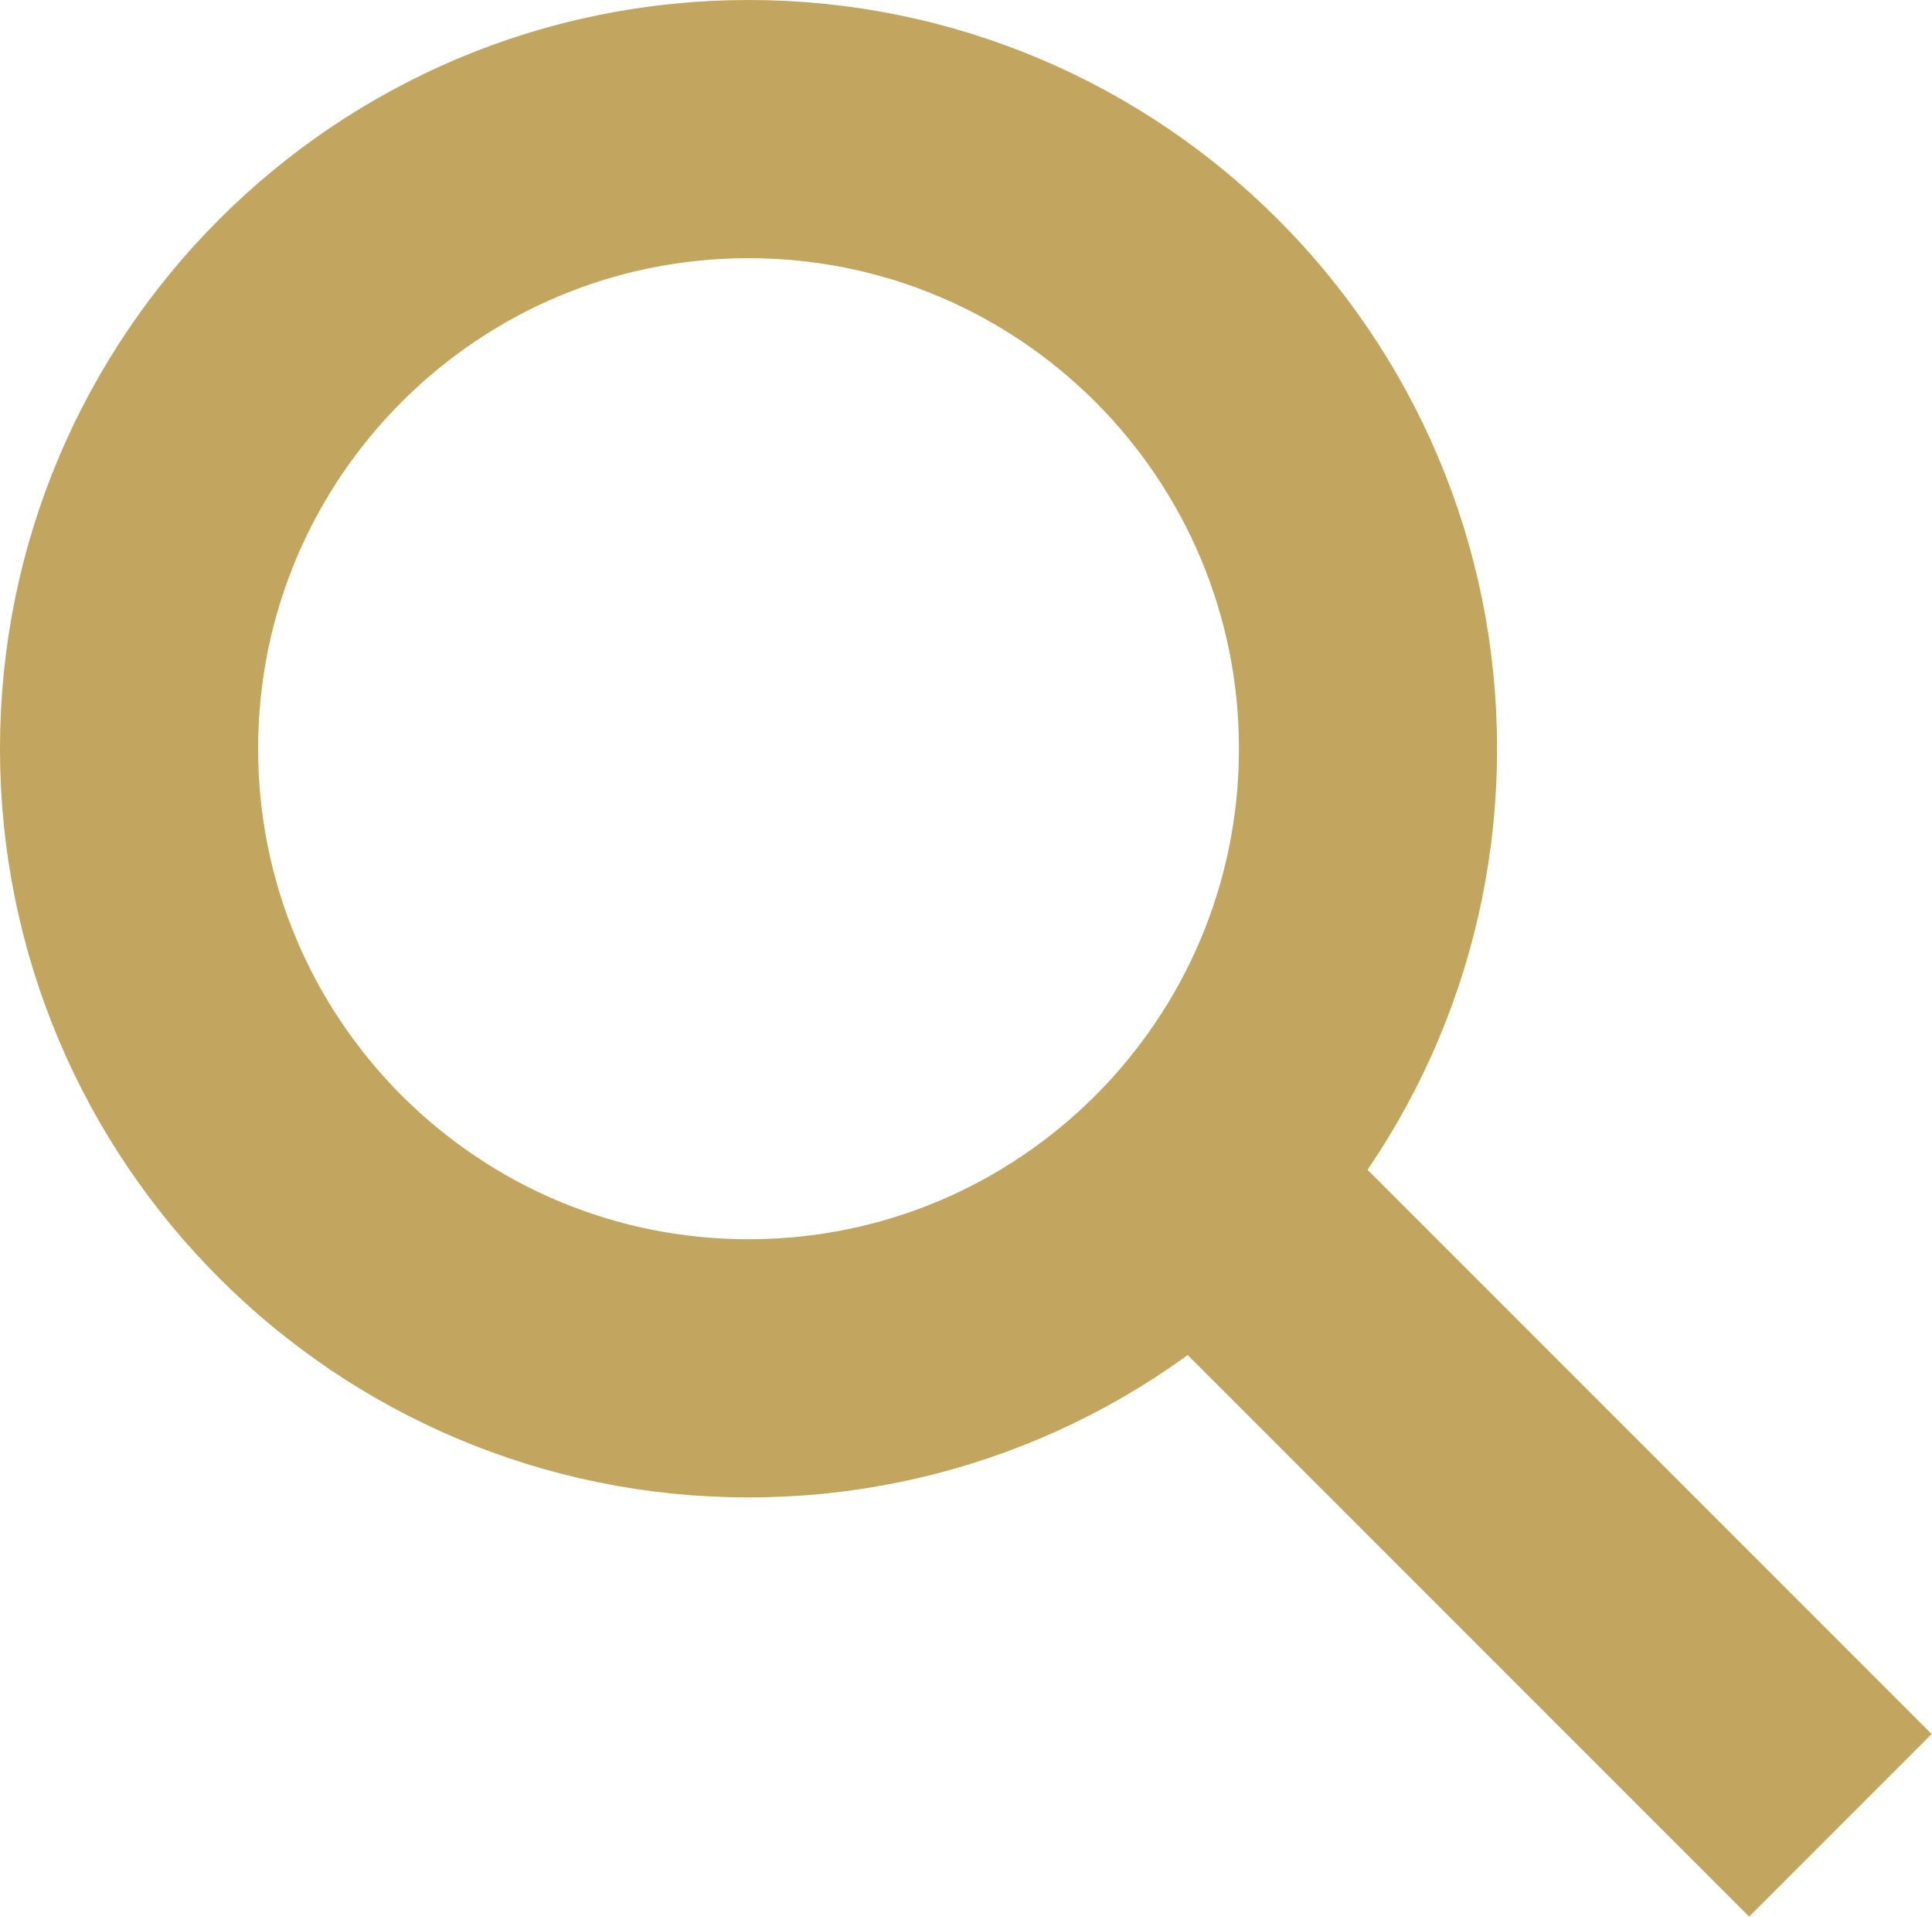
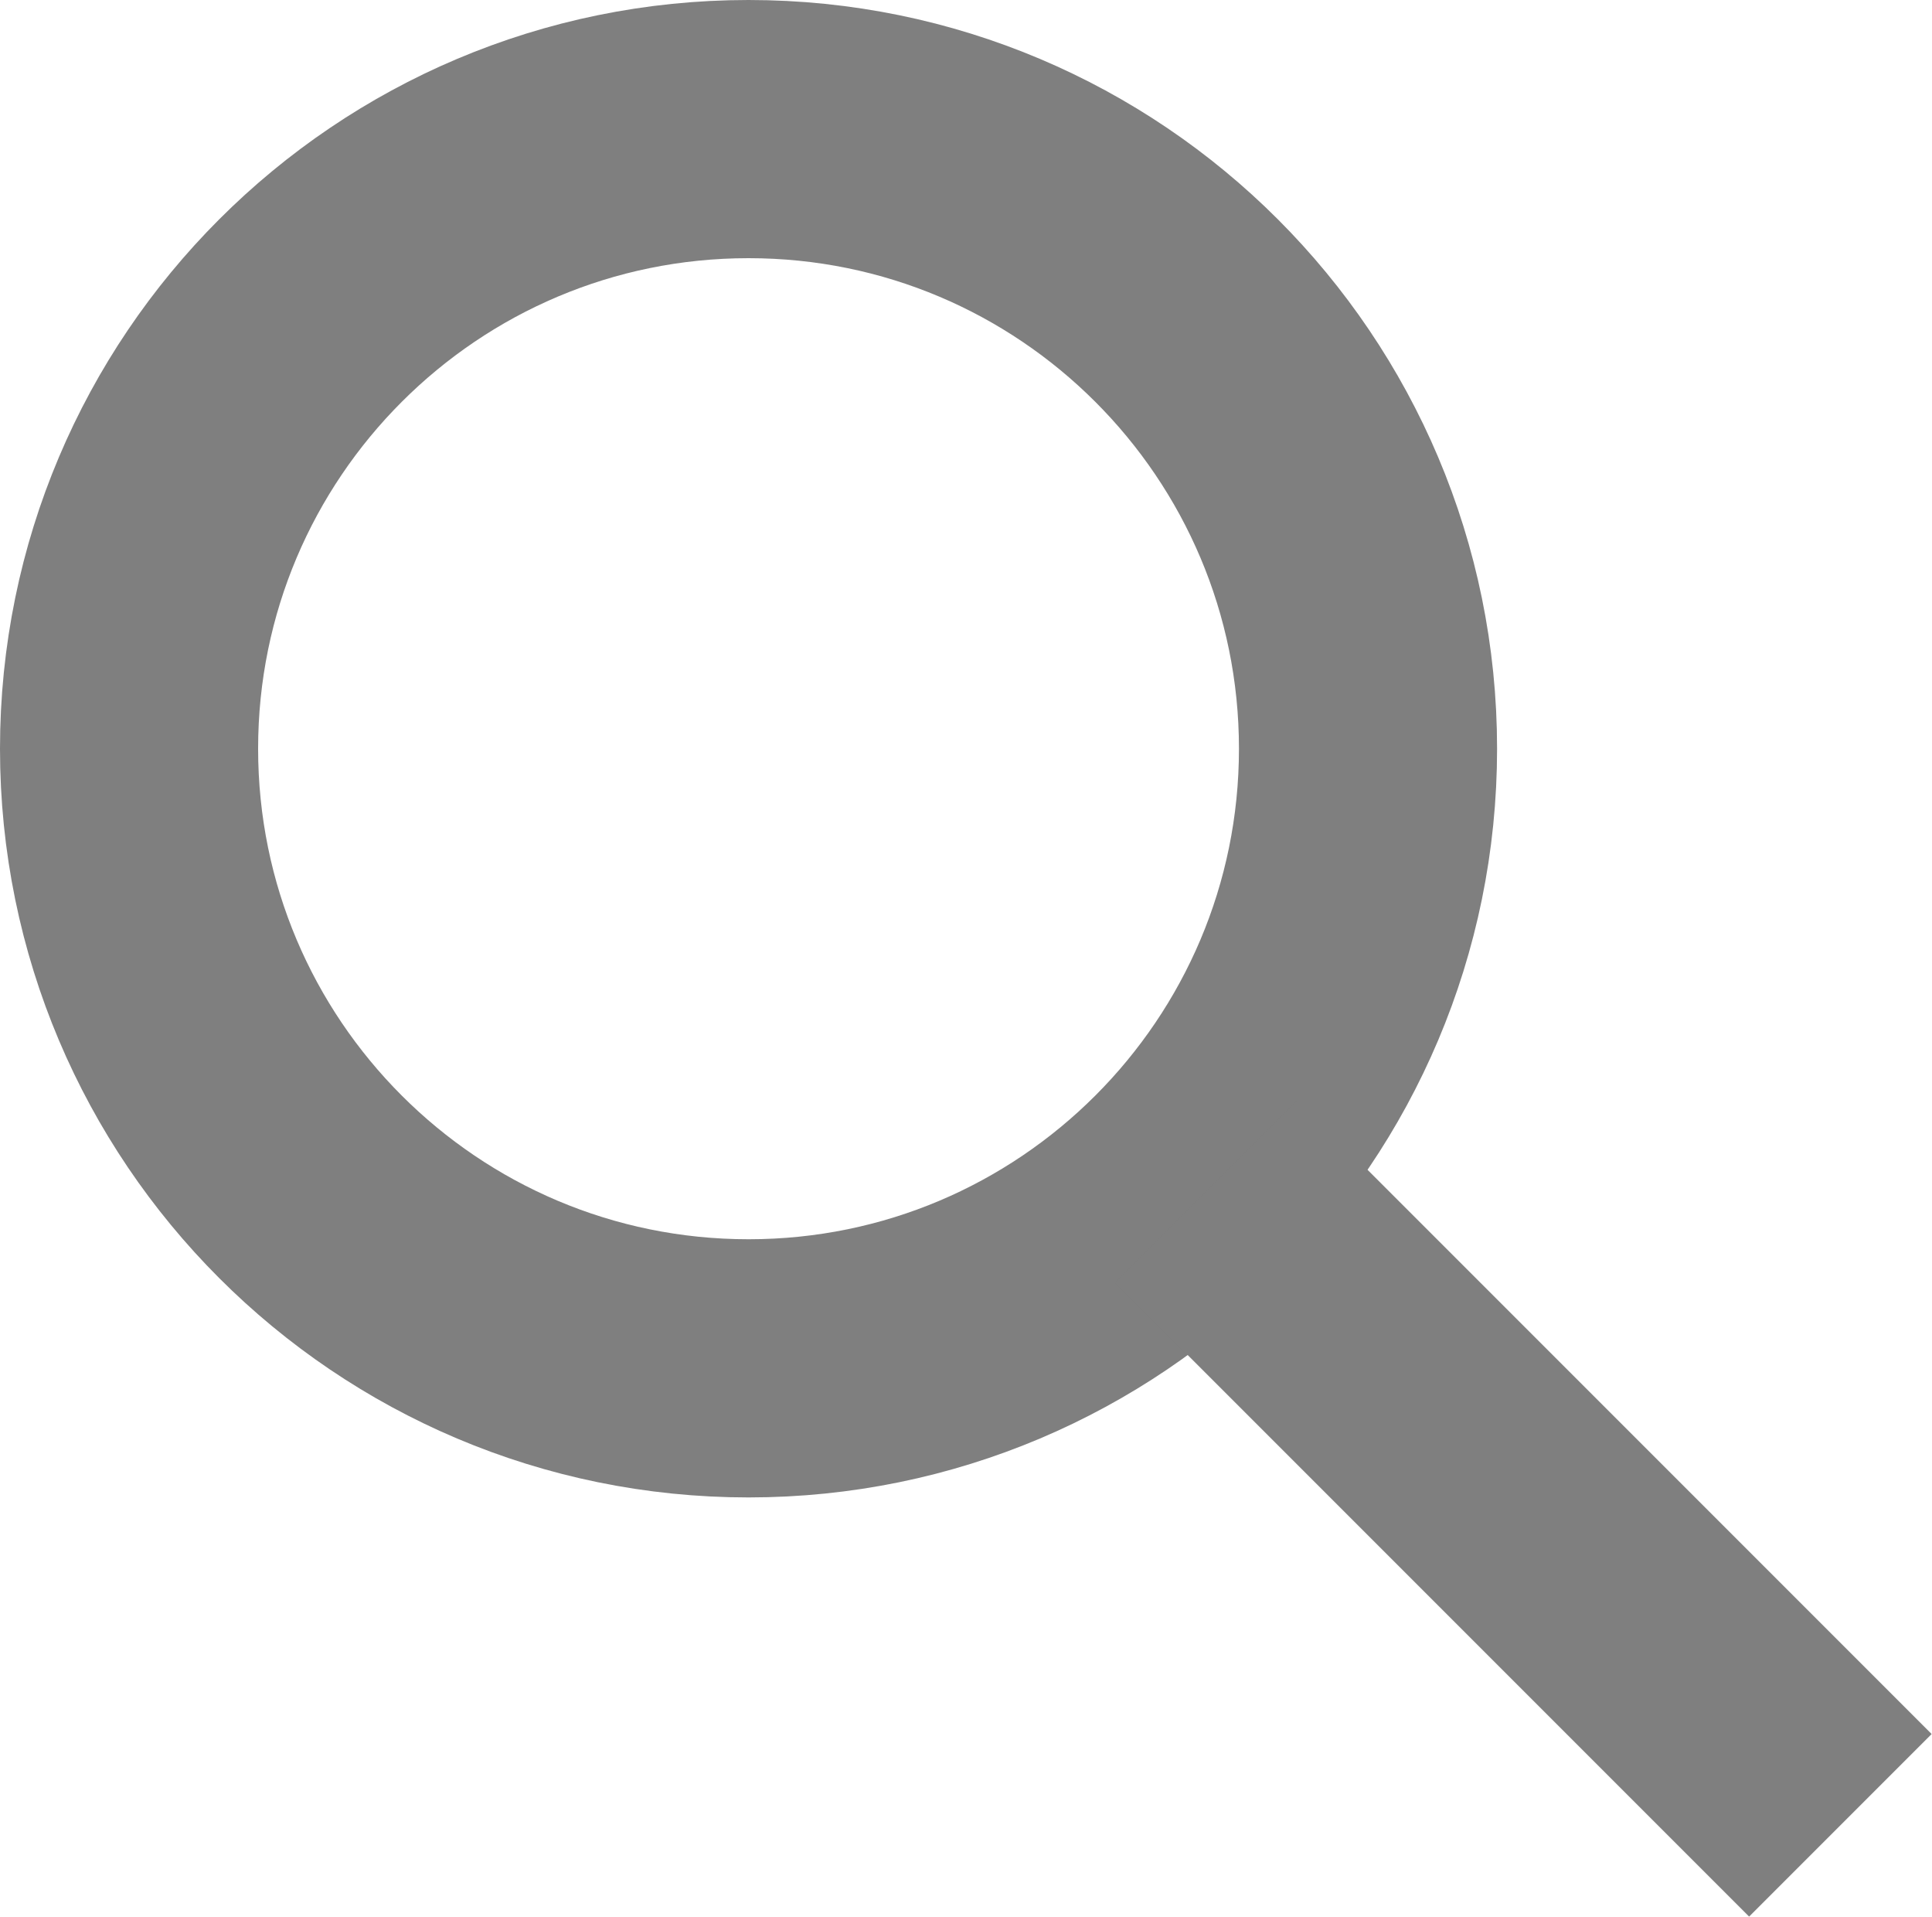
<svg xmlns="http://www.w3.org/2000/svg" viewBox="0 0 14.97 14.85">
  <defs>
-     <style>.cls-1{fill:none;stroke:#c2a55e;stroke-miterlimit:10;stroke-width:2px;}</style>
+     <style>.cls-1{fill:none;stroke:#7F7F7F;stroke-miterlimit:10;stroke-width:2px;}</style>
  </defs>
  <g id="Layer_2" data-name="Layer 2">
    <g id="timeline_view">
      <g id="timeline_view-2" data-name="timeline_view">
        <circle class="cls-1" cx="5.8" cy="5.8" r="4.8" />
        <line class="cls-1" x1="9.35" y1="9.23" x2="14.26" y2="14.14" />
      </g>
    </g>
  </g>
</svg>
